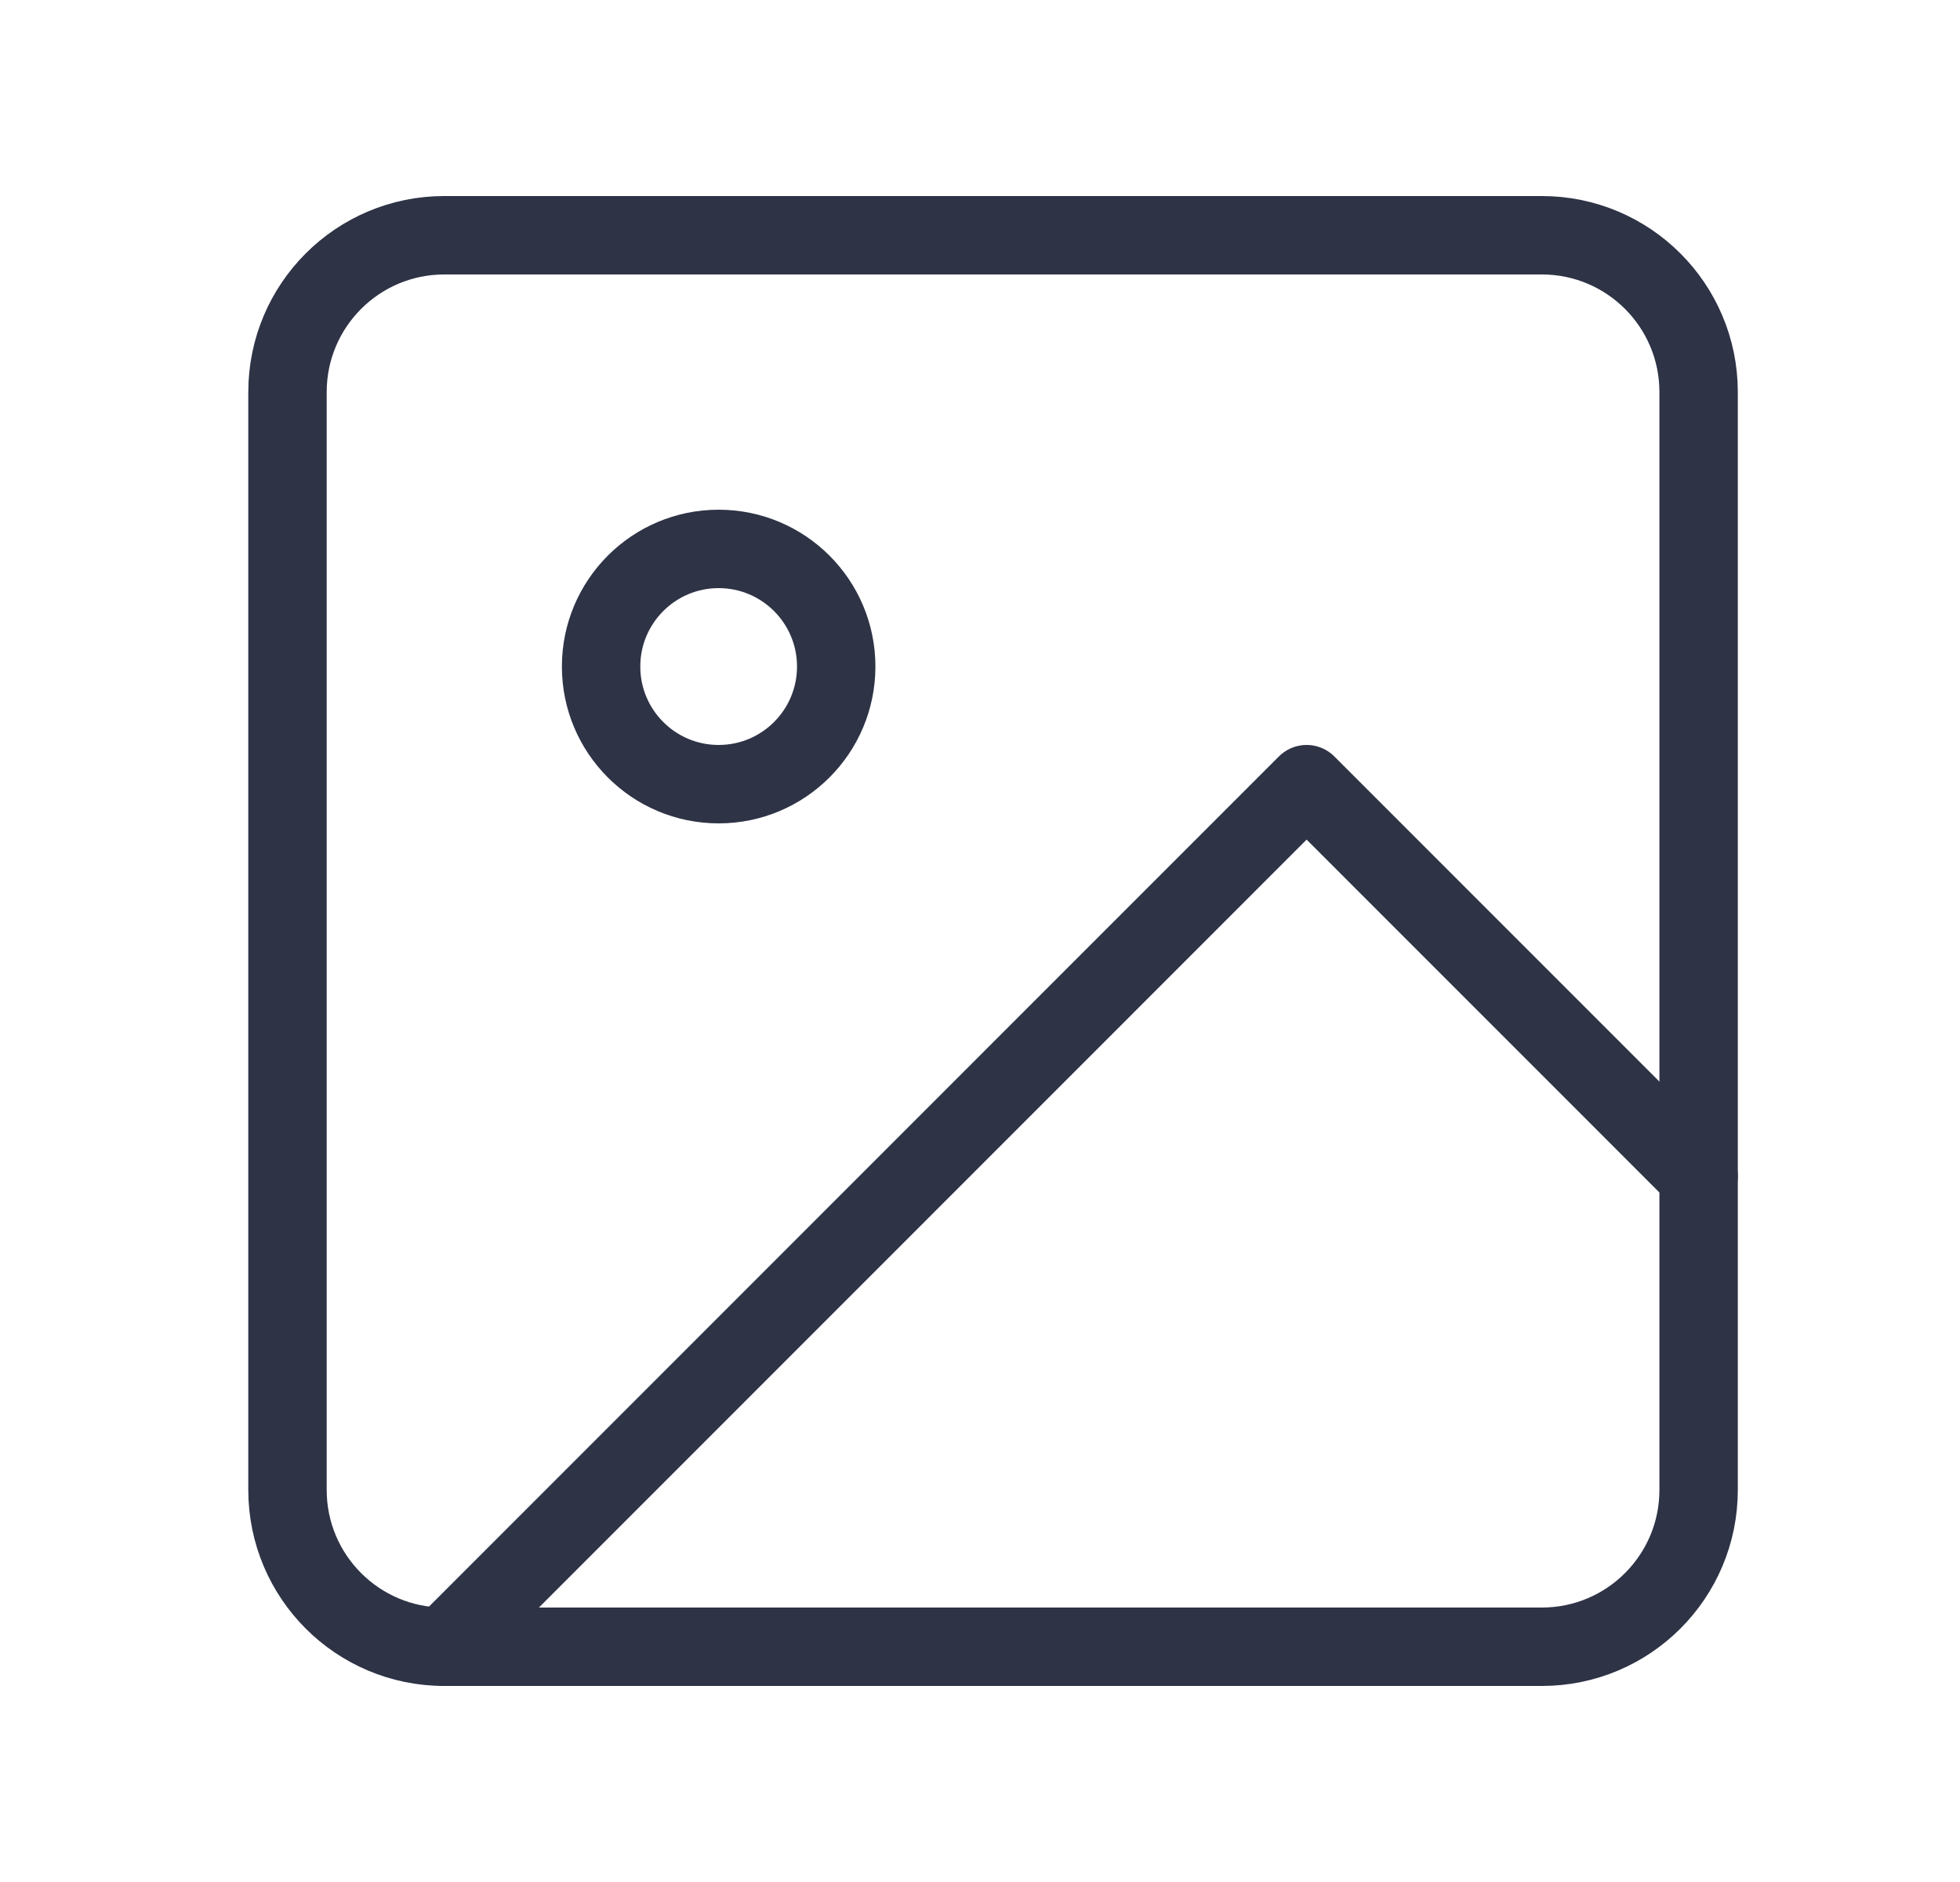
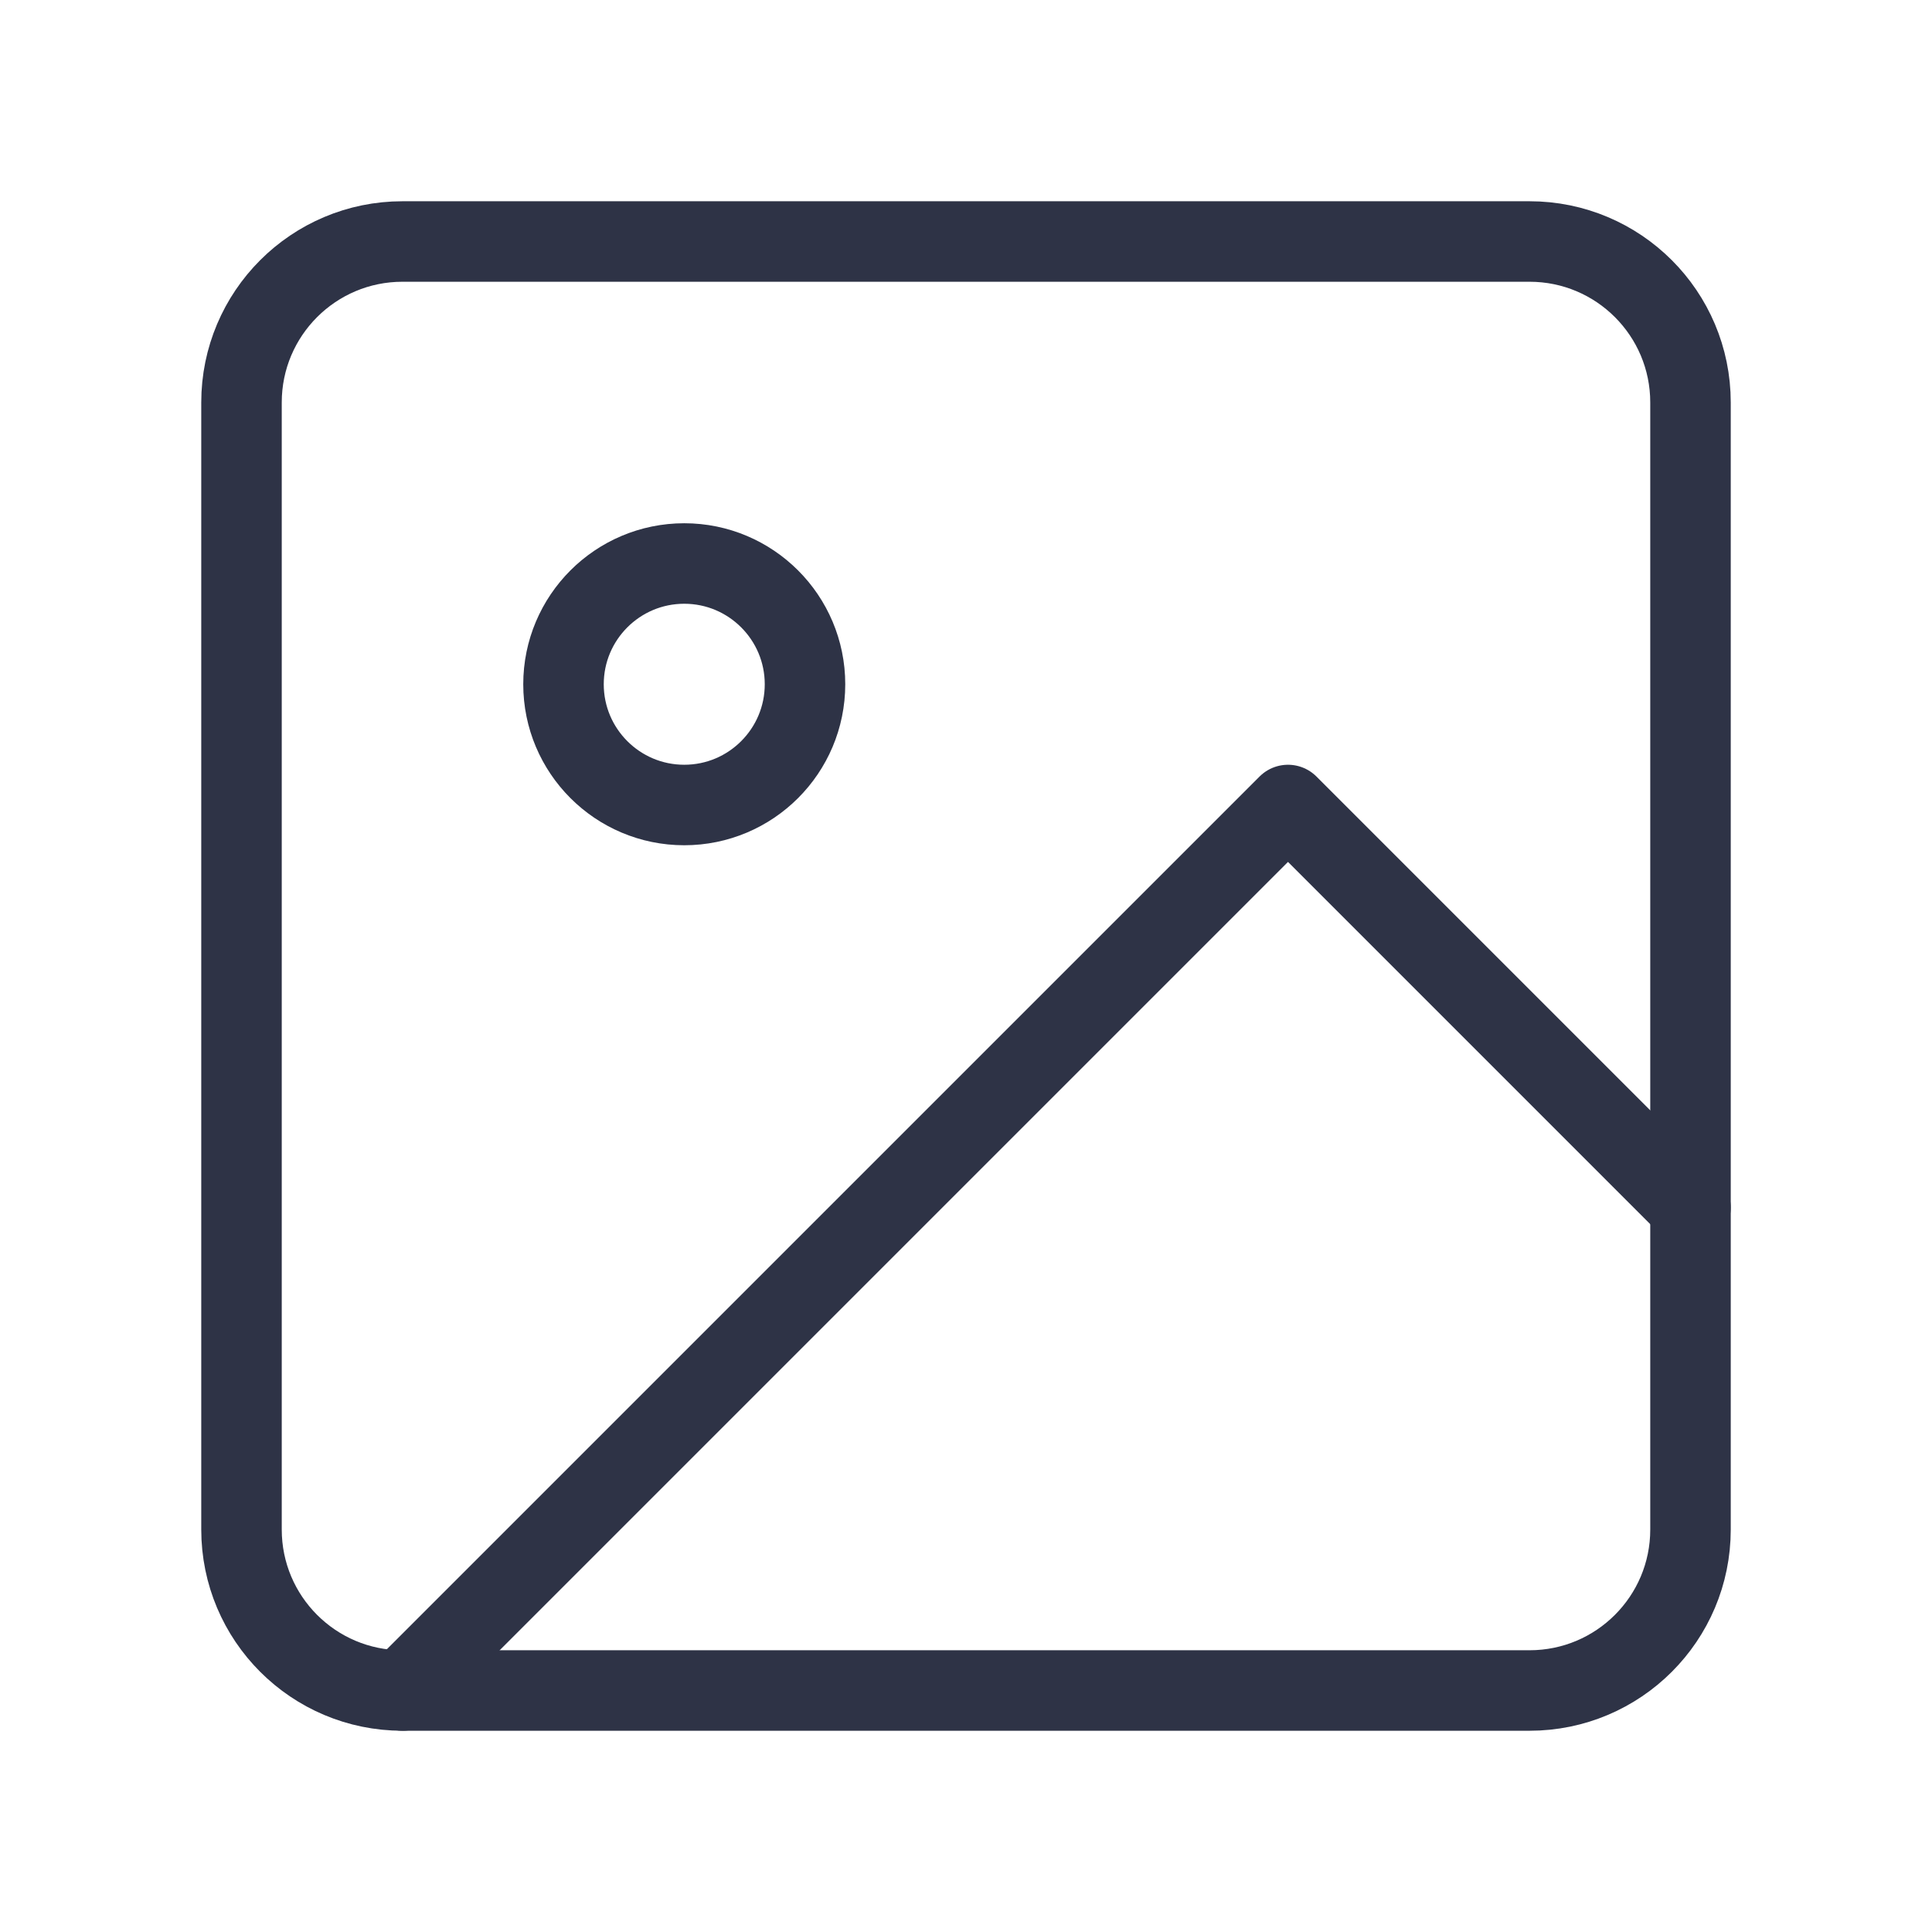
- <svg xmlns="http://www.w3.org/2000/svg" width="25" height="24" viewBox="0 0 25 24" fill="none">
-   <path d="M19.666 3H5.667C4.562 3 3.667 3.895 3.667 5V19C3.667 20.105 4.562 21 5.667 21H19.666C20.771 21 21.666 20.105 21.666 19V5C21.666 3.895 20.771 3 19.666 3Z" stroke="#2E3346" stroke-linecap="round" stroke-linejoin="round" />
-   <path d="M21.666 15L16.666 10L5.667 21" stroke="#2E3346" stroke-linecap="round" stroke-linejoin="round" />
-   <path d="M9.166 10C9.995 10 10.666 9.328 10.666 8.5C10.666 7.672 9.995 7 9.166 7C8.338 7 7.667 7.672 7.667 8.5C7.667 9.328 8.338 10 9.166 10Z" stroke="#2E3346" stroke-linecap="round" stroke-linejoin="round" />
+ <svg xmlns="http://www.w3.org/2000/svg" width="24" height="24" viewBox="0 0 24 24" fill="none">
+   <path d="M19 3H5C3.895 3 3 3.895 3 5V19C3 20.105 3.895 21 5 21H19C20.105 21 21 20.105 21 19V5C21 3.895 20.105 3 19 3Z" stroke="#2E3346" stroke-linecap="round" stroke-linejoin="round" />
+   <path d="M21 15L16 10L5 21" stroke="#2E3346" stroke-linecap="round" stroke-linejoin="round" />
+   <path d="M8.5 10C9.328 10 10 9.328 10 8.5C10 7.672 9.328 7 8.5 7C7.672 7 7 7.672 7 8.5C7 9.328 7.672 10 8.5 10Z" stroke="#2E3346" stroke-linecap="round" stroke-linejoin="round" />
</svg>
